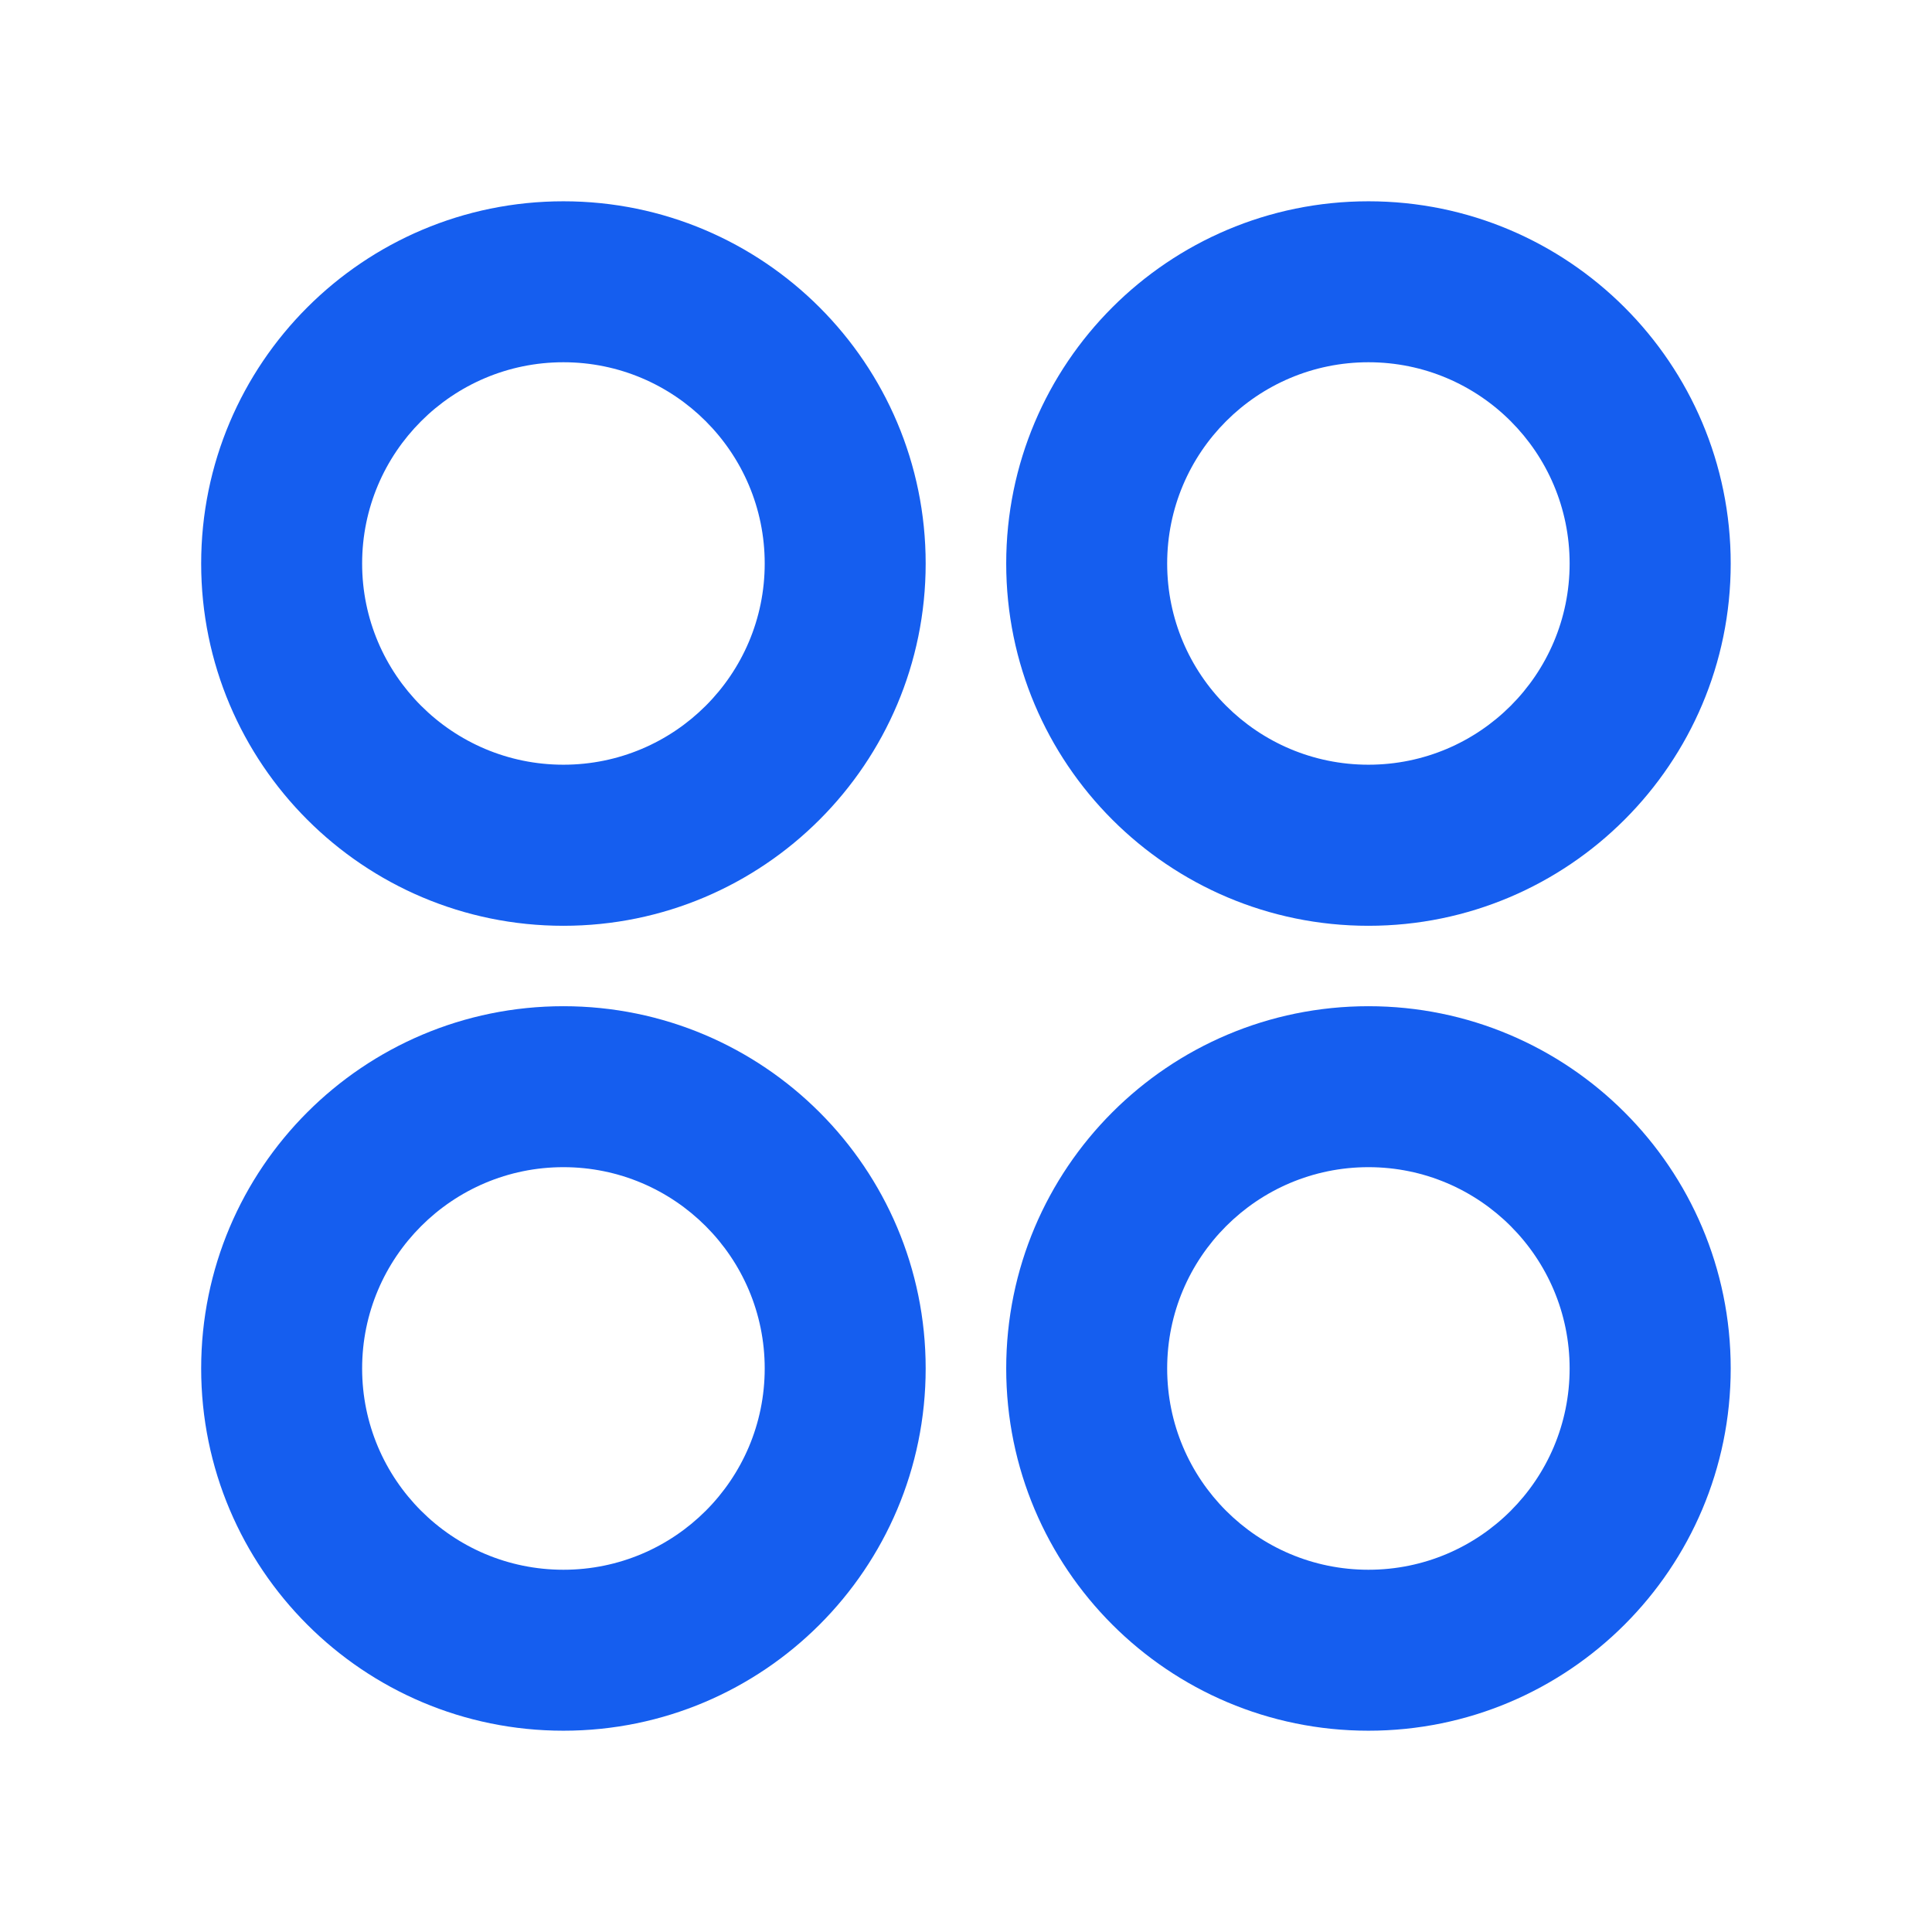
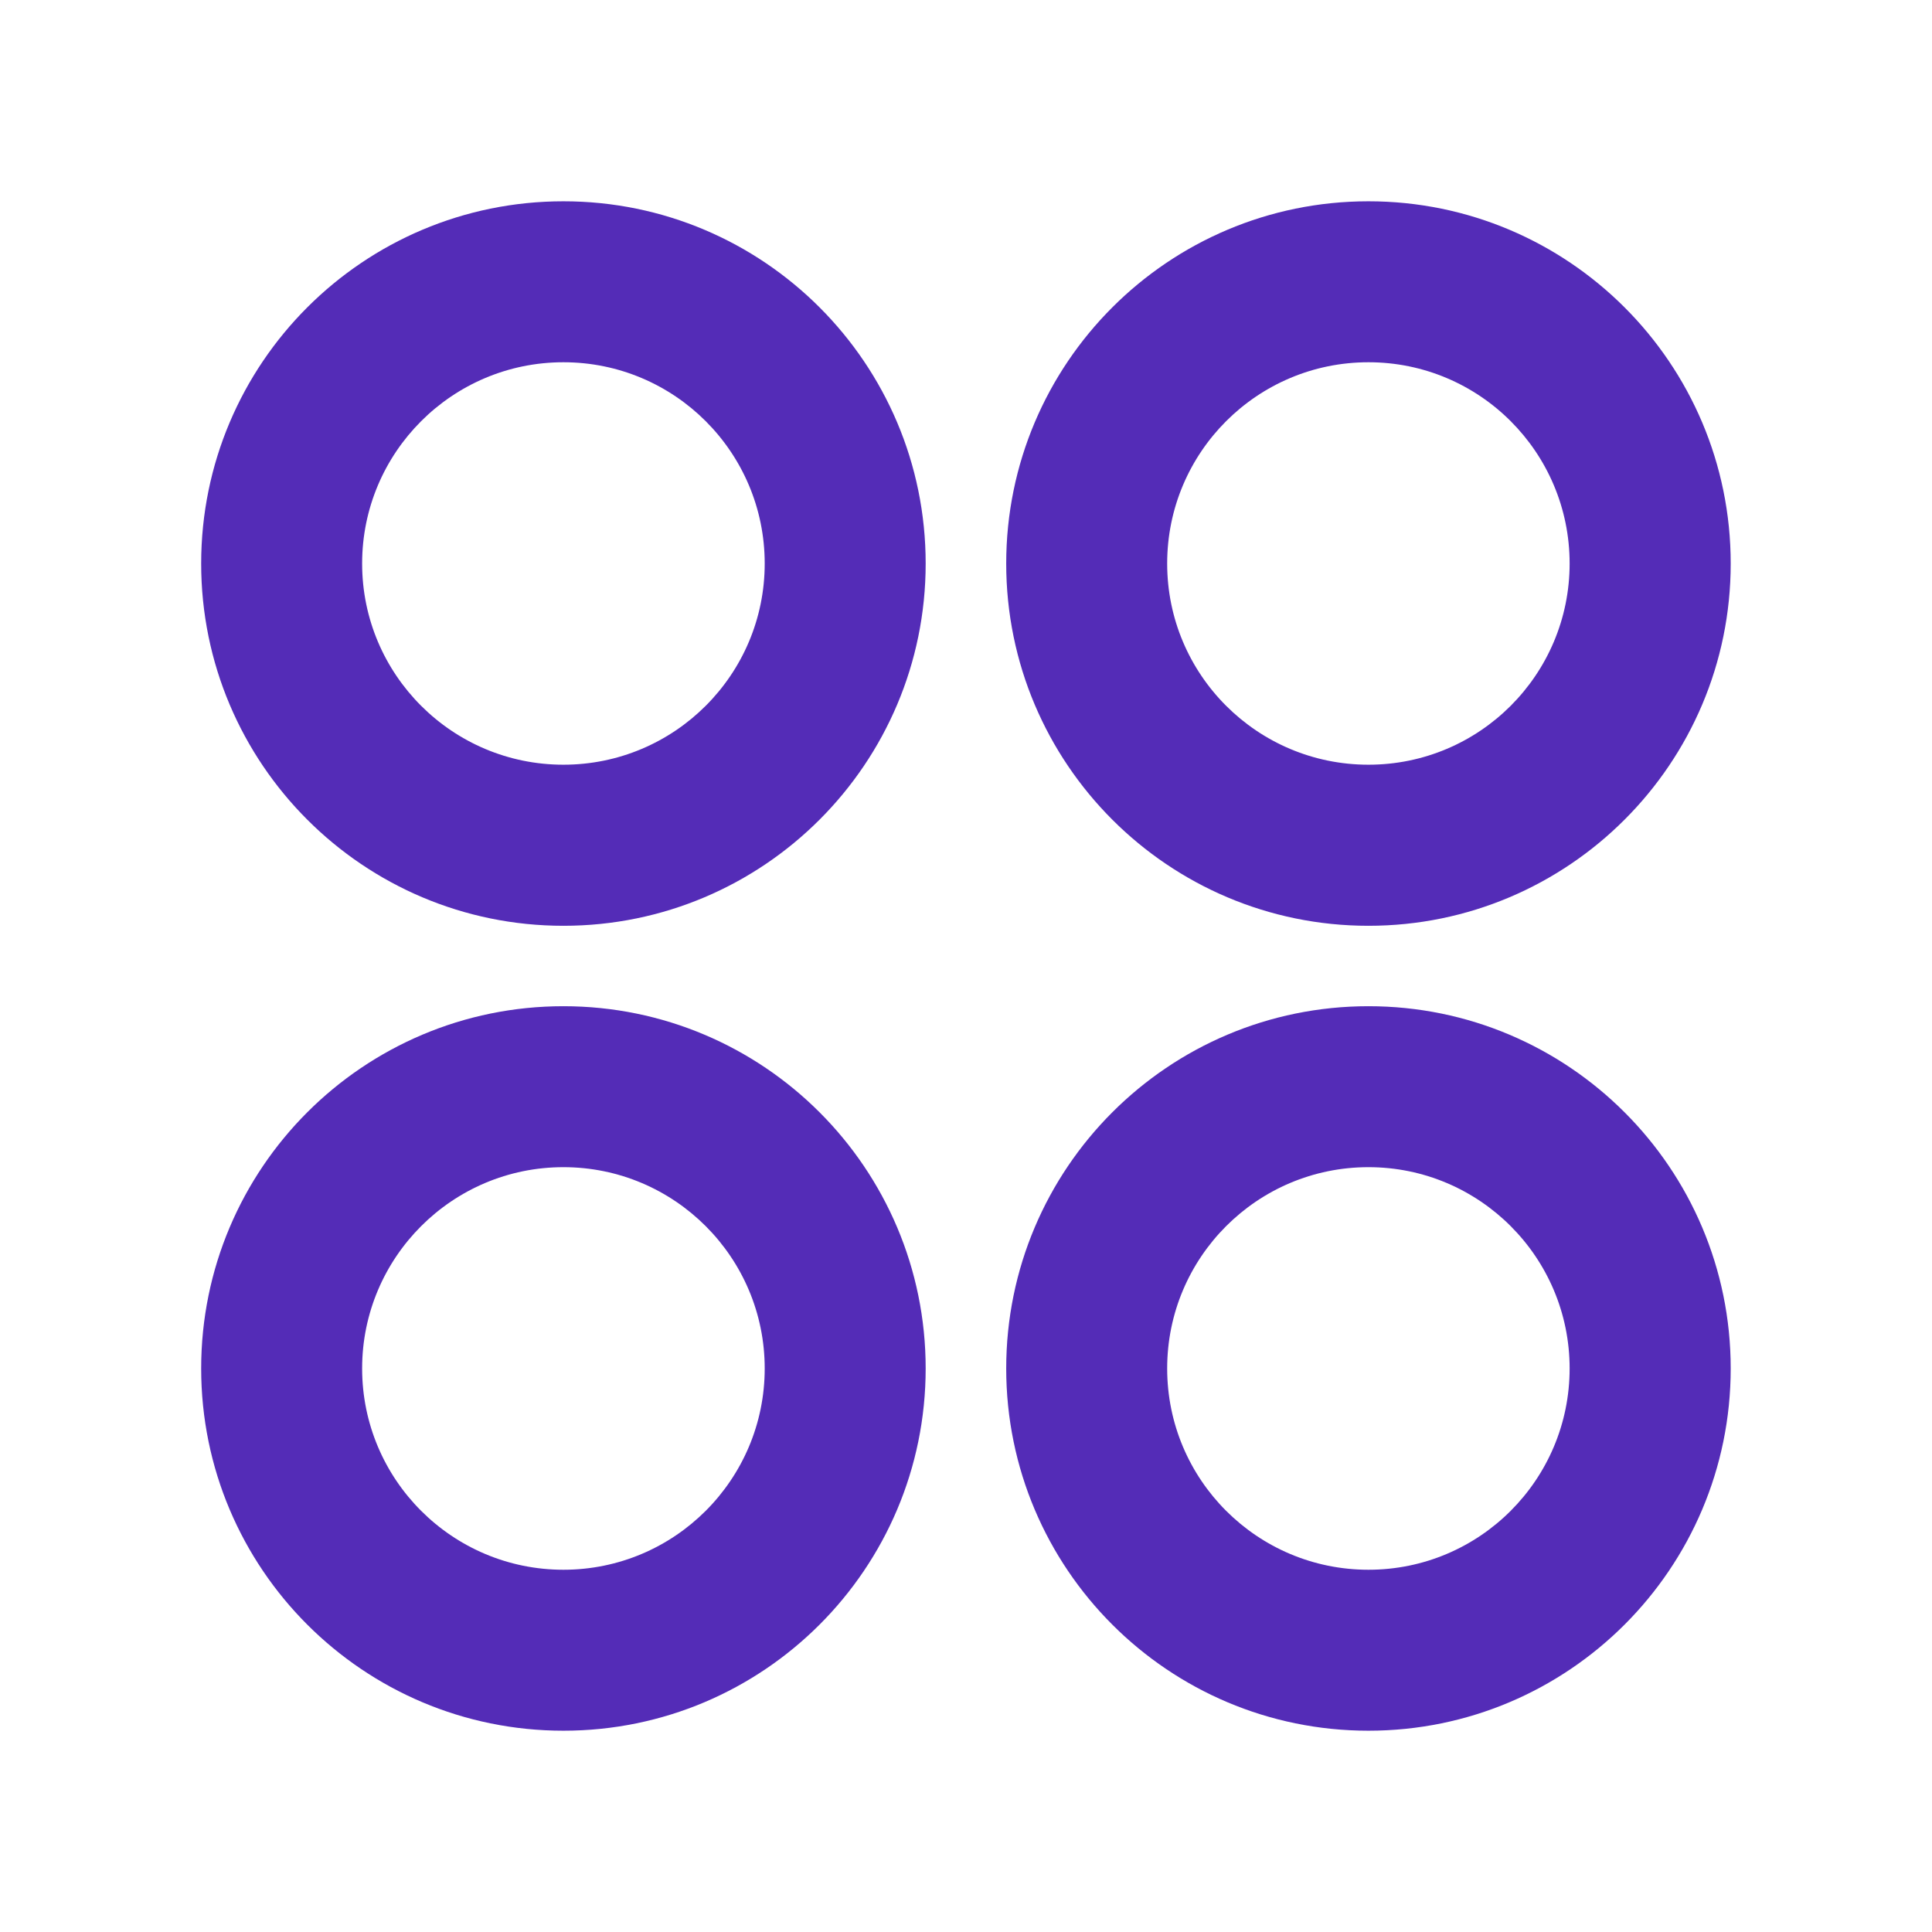
<svg xmlns="http://www.w3.org/2000/svg" width="16" height="16" viewBox="0 0 16 16" fill="none">
  <g id="apps-2-line">
-     <path id="Vector" d="M4.666 7.667C3.009 7.667 1.666 6.323 1.666 4.667C1.666 3.01 3.009 1.667 4.666 1.667C6.323 1.667 7.666 3.01 7.666 4.667C7.666 6.323 6.323 7.667 4.666 7.667ZM4.666 14.333C3.009 14.333 1.666 12.99 1.666 11.333C1.666 9.676 3.009 8.333 4.666 8.333C6.323 8.333 7.666 9.676 7.666 11.333C7.666 12.99 6.323 14.333 4.666 14.333ZM11.333 7.667C9.676 7.667 8.333 6.323 8.333 4.667C8.333 3.01 9.676 1.667 11.333 1.667C12.989 1.667 14.333 3.01 14.333 4.667C14.333 6.323 12.989 7.667 11.333 7.667ZM11.333 14.333C9.676 14.333 8.333 12.99 8.333 11.333C8.333 9.676 9.676 8.333 11.333 8.333C12.989 8.333 14.333 9.676 14.333 11.333C14.333 12.99 12.989 14.333 11.333 14.333ZM4.666 6.333C5.586 6.333 6.333 5.587 6.333 4.667C6.333 3.746 5.586 3 4.666 3C3.746 3 2.999 3.746 2.999 4.667C2.999 5.587 3.746 6.333 4.666 6.333ZM4.666 13C5.586 13 6.333 12.254 6.333 11.333C6.333 10.413 5.586 9.666 4.666 9.666C3.746 9.666 2.999 10.413 2.999 11.333C2.999 12.254 3.746 13 4.666 13ZM11.333 6.333C12.253 6.333 12.999 5.587 12.999 4.667C12.999 3.746 12.253 3 11.333 3C10.412 3 9.666 3.746 9.666 4.667C9.666 5.587 10.412 6.333 11.333 6.333ZM11.333 13C12.253 13 12.999 12.254 12.999 11.333C12.999 10.413 12.253 9.666 11.333 9.666C10.412 9.666 9.666 10.413 9.666 11.333C9.666 12.254 10.412 13 11.333 13Z" fill="#155EEF" />
+     <path id="Vector" d="M4.666 7.667C3.009 7.667 1.666 6.323 1.666 4.667C1.666 3.01 3.009 1.667 4.666 1.667C6.323 1.667 7.666 3.01 7.666 4.667C7.666 6.323 6.323 7.667 4.666 7.667ZM4.666 14.333C3.009 14.333 1.666 12.99 1.666 11.333C1.666 9.676 3.009 8.333 4.666 8.333C6.323 8.333 7.666 9.676 7.666 11.333C7.666 12.99 6.323 14.333 4.666 14.333ZM11.333 7.667C9.676 7.667 8.333 6.323 8.333 4.667C8.333 3.01 9.676 1.667 11.333 1.667C12.989 1.667 14.333 3.01 14.333 4.667C14.333 6.323 12.989 7.667 11.333 7.667ZM11.333 14.333C9.676 14.333 8.333 12.99 8.333 11.333C8.333 9.676 9.676 8.333 11.333 8.333C12.989 8.333 14.333 9.676 14.333 11.333C14.333 12.99 12.989 14.333 11.333 14.333ZM4.666 6.333C5.586 6.333 6.333 5.587 6.333 4.667C6.333 3.746 5.586 3 4.666 3C3.746 3 2.999 3.746 2.999 4.667C2.999 5.587 3.746 6.333 4.666 6.333ZM4.666 13C5.586 13 6.333 12.254 6.333 11.333C6.333 10.413 5.586 9.666 4.666 9.666C3.746 9.666 2.999 10.413 2.999 11.333C2.999 12.254 3.746 13 4.666 13ZM11.333 6.333C12.253 6.333 12.999 5.587 12.999 4.667C12.999 3.746 12.253 3 11.333 3C10.412 3 9.666 3.746 9.666 4.667C9.666 5.587 10.412 6.333 11.333 6.333ZM11.333 13C12.253 13 12.999 12.254 12.999 11.333C12.999 10.413 12.253 9.666 11.333 9.666C10.412 9.666 9.666 10.413 9.666 11.333C9.666 12.254 10.412 13 11.333 13Z" fill="#542cb7" />
  </g>
</svg>
